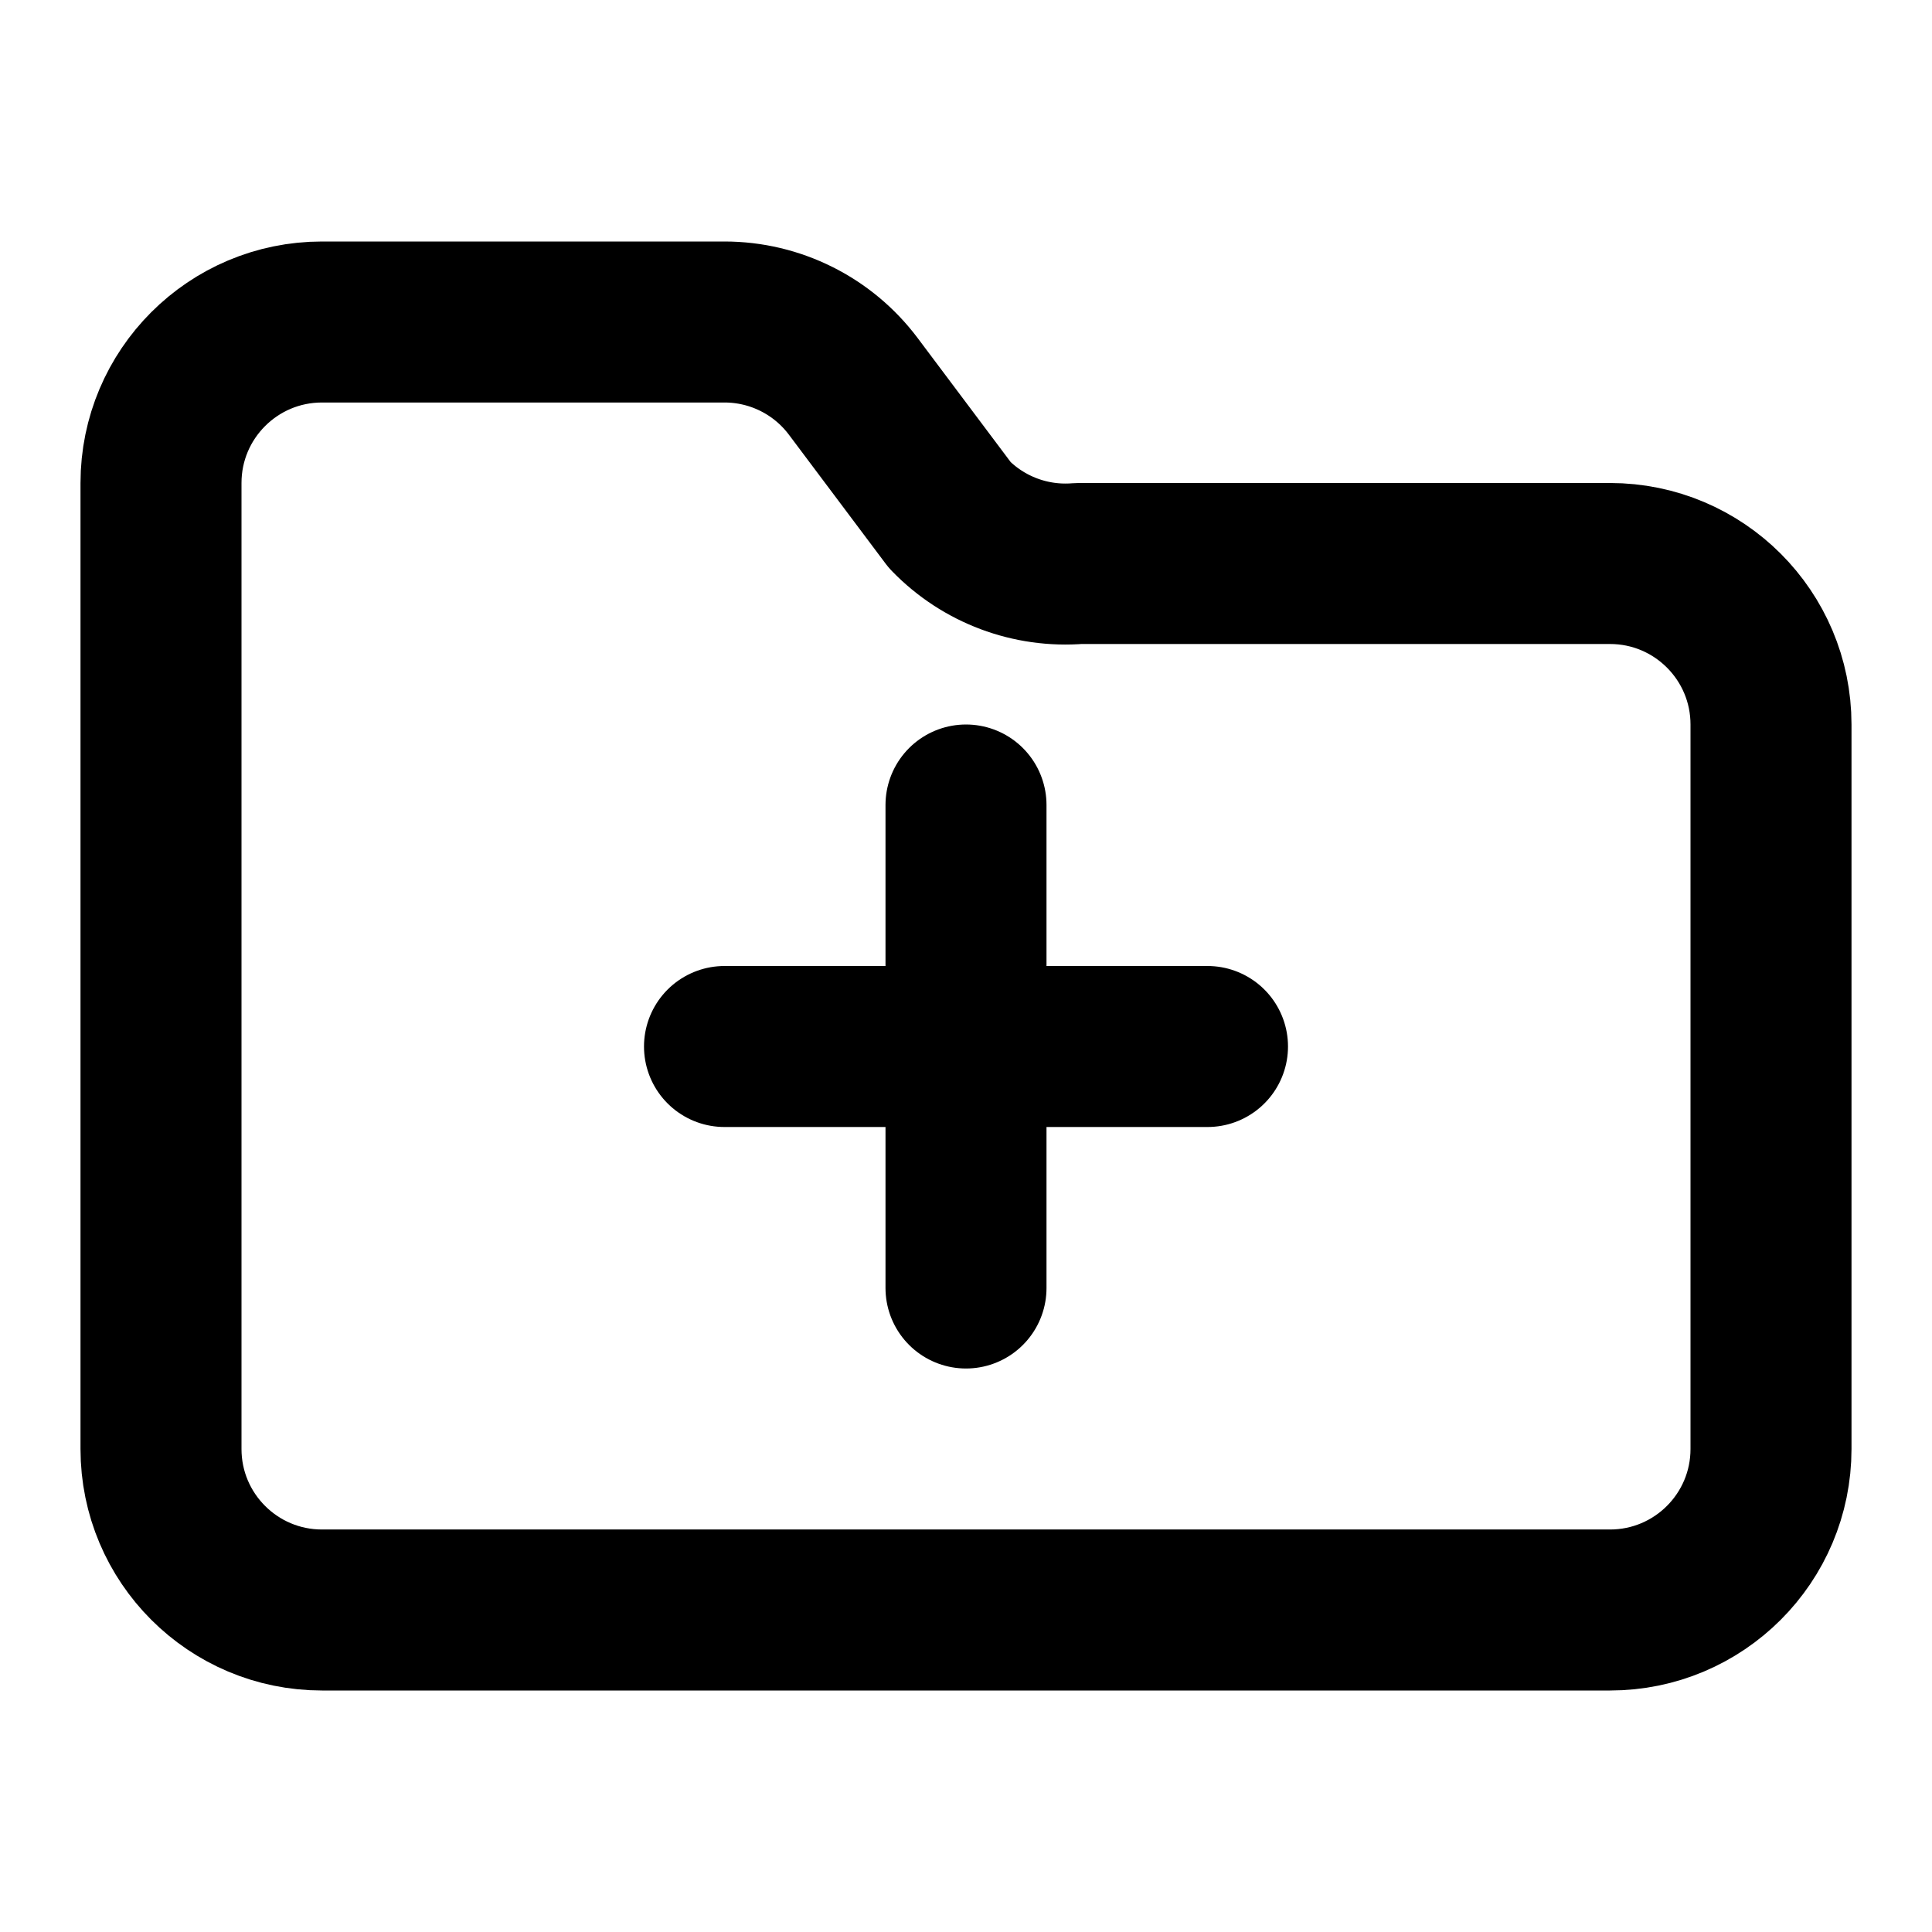
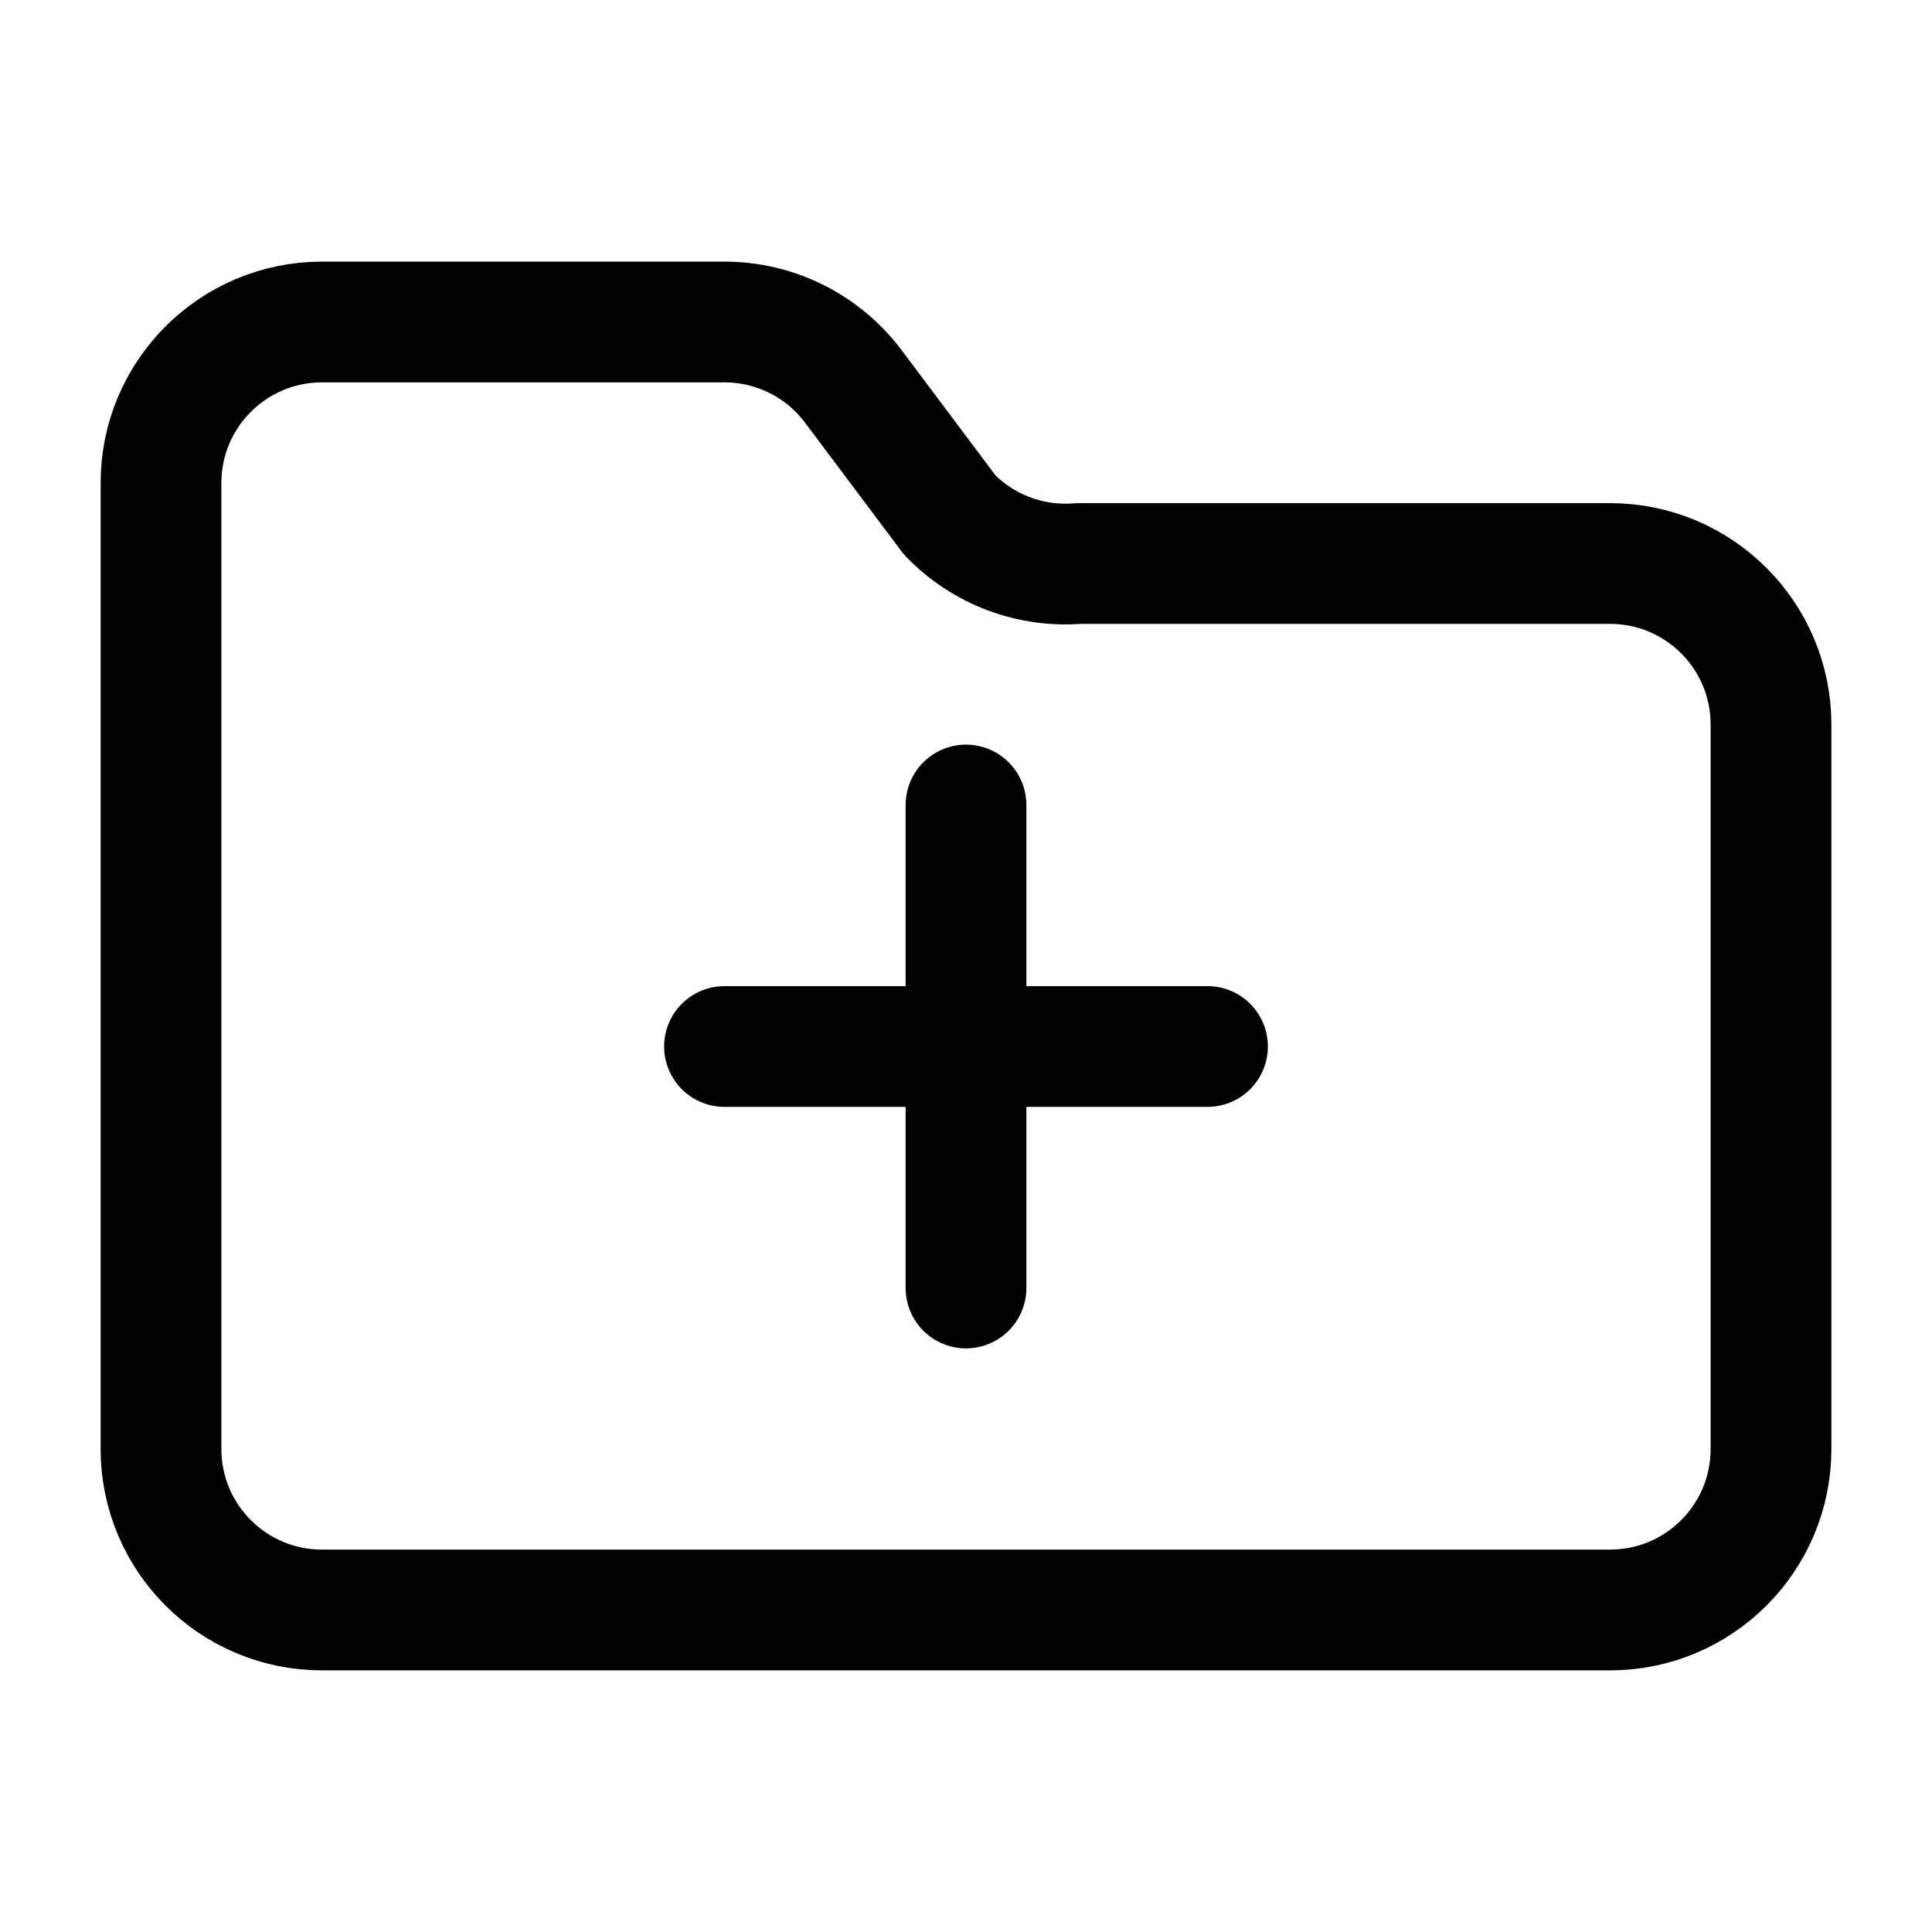
- <svg xmlns="http://www.w3.org/2000/svg" width="24" height="24" viewBox="0 0 24 24" fill="none" stroke="currentColor" stroke-width="2" stroke-linecap="round" stroke-linejoin="round">
+ <svg xmlns="http://www.w3.org/2000/svg" width="24" height="24" viewBox="0 0 24 24" fill="none" stroke="currentColor" stroke-width="1.5" stroke-linecap="round" stroke-linejoin="round">
  <path d="M20 20H4a2 2 0 0 1-2-2V6a2 2 0 0 1 2-2h5a2 2 0 0 1 1.6.8l1.2 1.6A2 2 0 0 0 13.4 7H20a2 2 0 0 1 2 2v9a2 2 0 0 1-2 2Z" />
  <path d="M12 10v6M9 13h6" />
</svg>
